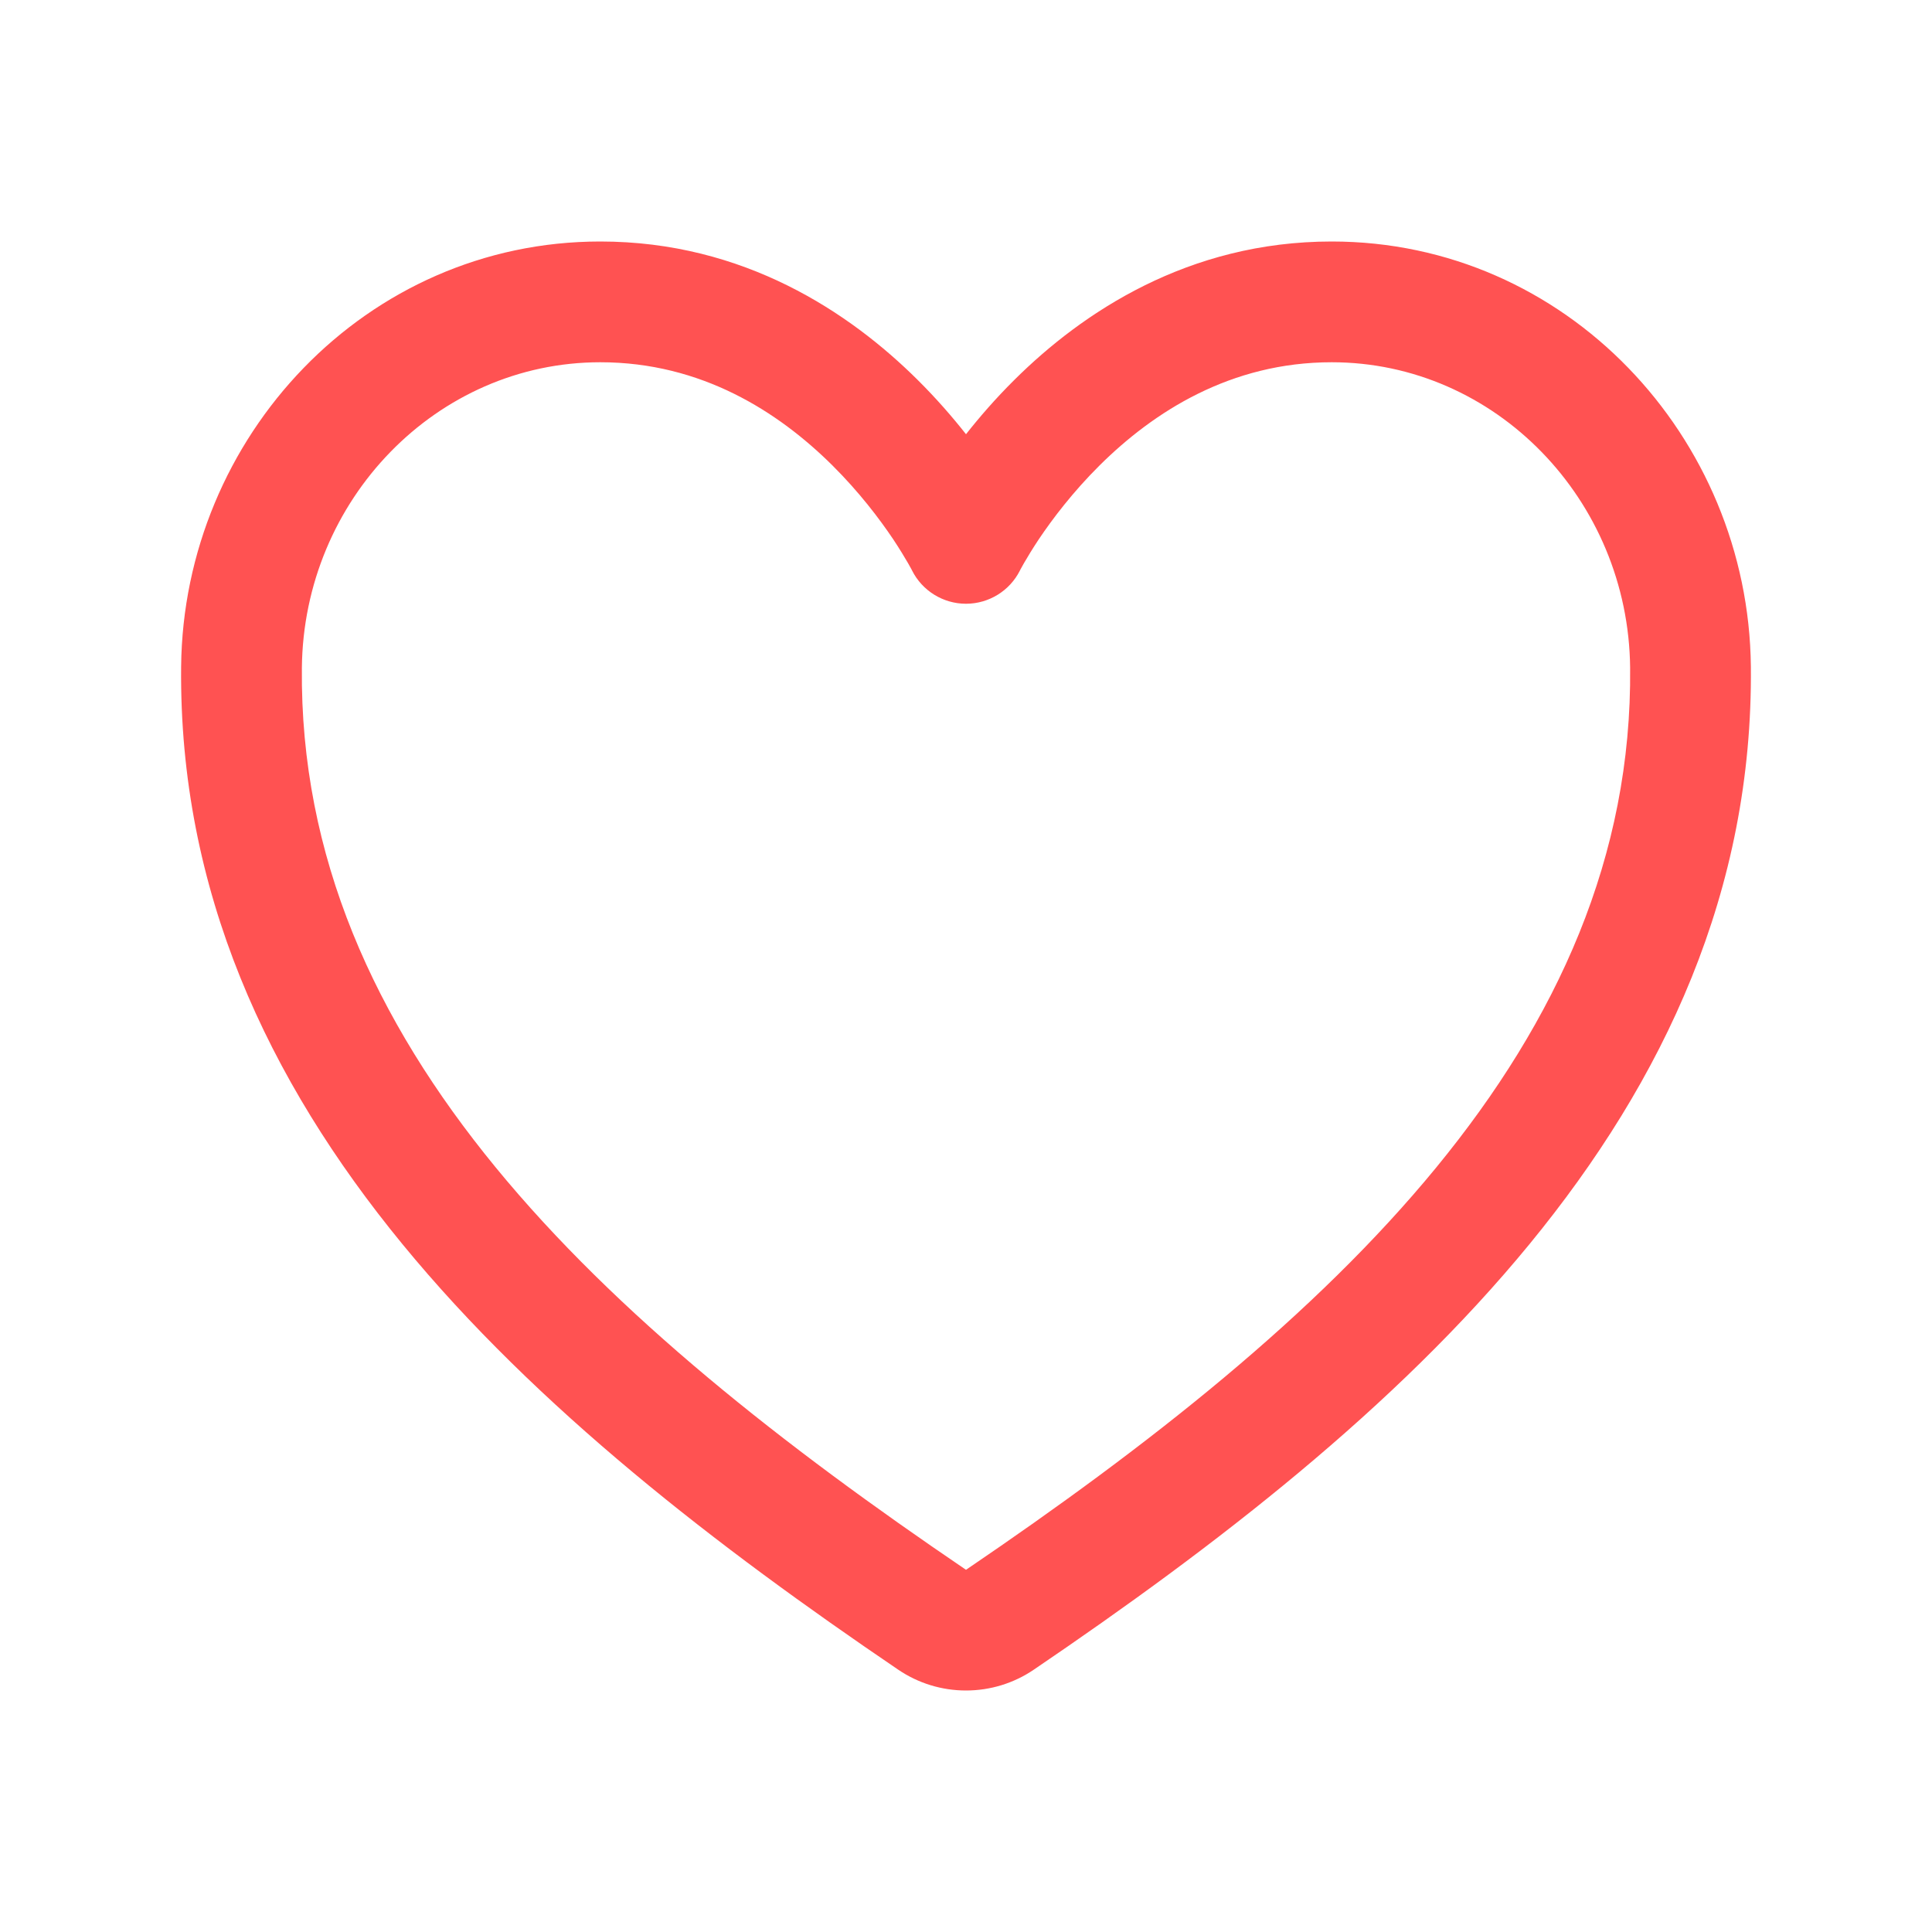
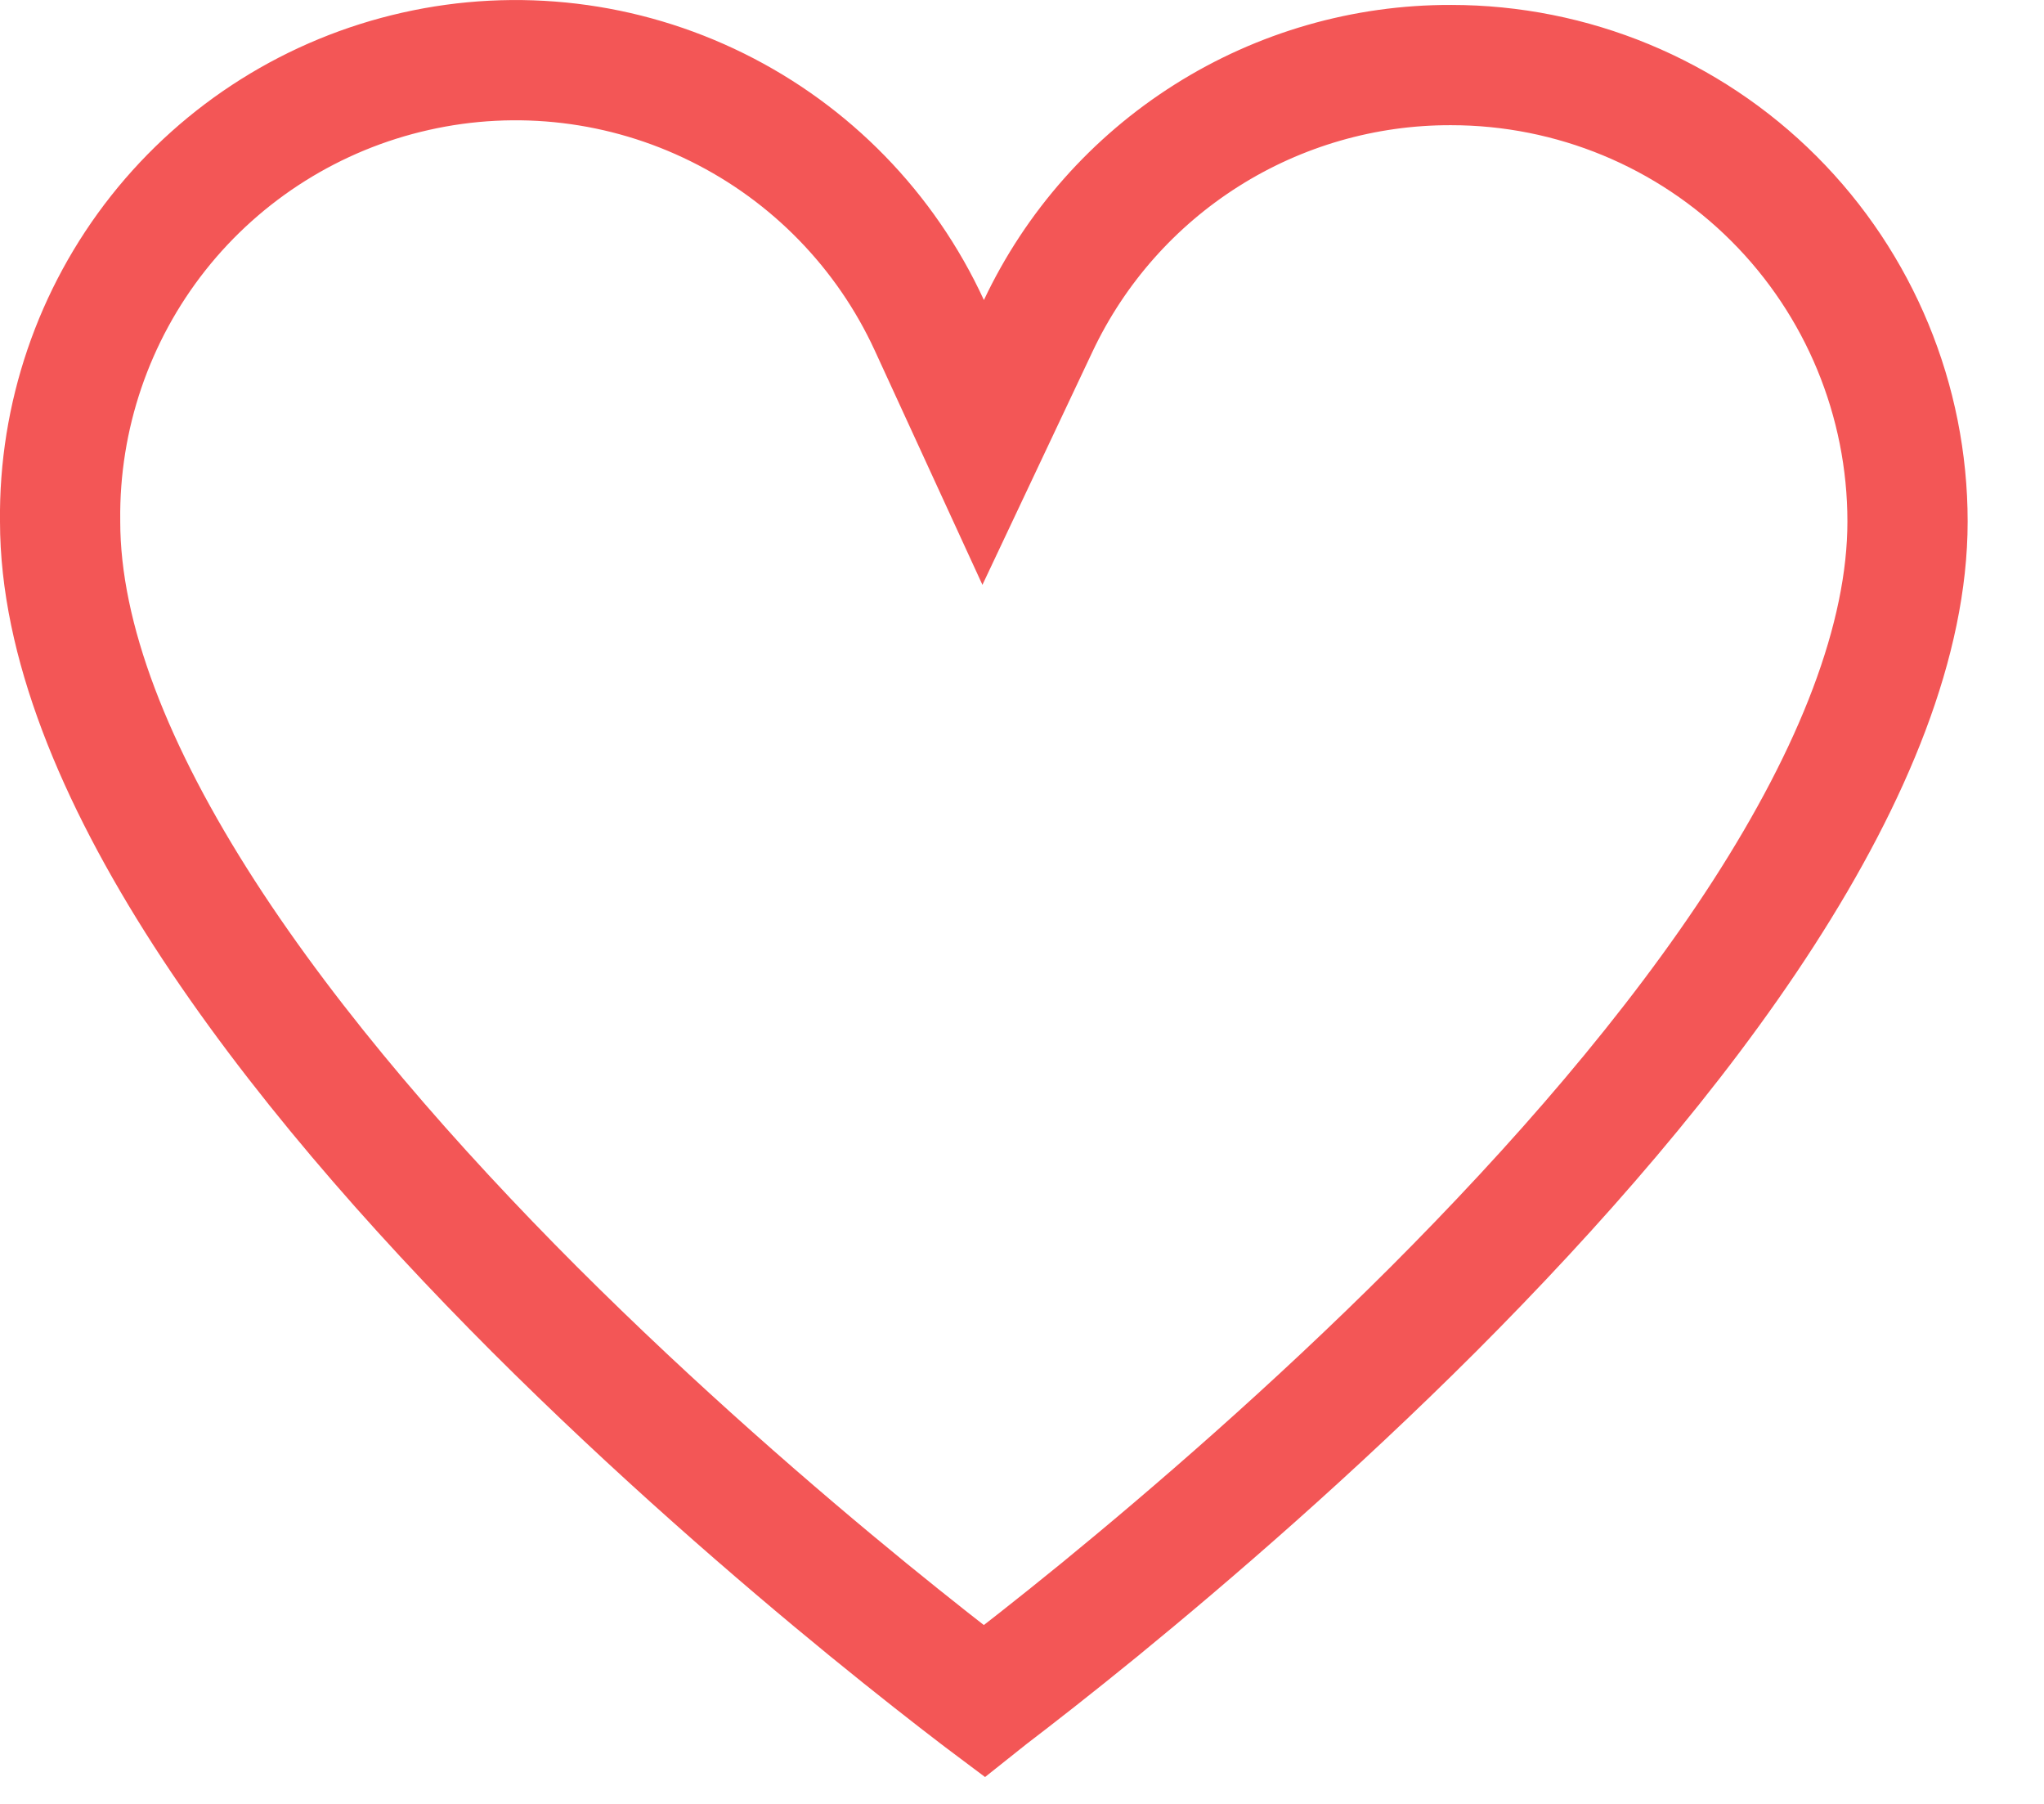
- <svg xmlns="http://www.w3.org/2000/svg" width="24" height="24" viewBox="0 0 24 24" fill="none">
-   <path fill-rule="evenodd" clip-rule="evenodd" d="M2.25 8.28C2.279 5.428 4.545 3 7.457 3C9.244 3 10.559 3.885 11.398 4.718C11.632 4.95 11.832 5.181 12 5.394C12.168 5.181 12.368 4.95 12.602 4.718C13.441 3.885 14.756 3 16.543 3C19.455 3 21.721 5.428 21.75 8.28C21.805 13.842 17.336 17.691 12.844 20.74C12.595 20.91 12.301 21 12 21C11.699 21 11.405 20.91 11.156 20.74C6.663 17.691 2.194 13.843 2.25 8.28ZM12.67 7.087C12.543 7.34 12.283 7.5 12 7.5C11.717 7.5 11.457 7.34 11.33 7.087C11.33 7.087 11.33 7.086 11.329 7.085C11.328 7.084 11.327 7.081 11.325 7.077C11.323 7.075 11.322 7.072 11.321 7.069C11.312 7.054 11.298 7.028 11.279 6.994C11.239 6.925 11.178 6.823 11.095 6.698C10.927 6.448 10.675 6.114 10.341 5.782C9.669 5.115 8.713 4.5 7.457 4.5C5.423 4.5 3.771 6.21 3.75 8.296M12.67 7.087C12.67 7.087 12.67 7.086 12.671 7.085C12.672 7.083 12.675 7.077 12.679 7.069C12.688 7.054 12.702 7.028 12.721 6.994C12.761 6.925 12.822 6.823 12.905 6.698C13.073 6.448 13.325 6.114 13.659 5.782C14.331 5.115 15.287 4.5 16.543 4.5C18.577 4.5 20.229 6.21 20.25 8.295C20.297 12.983 16.532 16.424 12.001 19.5L11.999 19.5C7.467 16.424 3.703 12.982 3.75 8.296" fill="#FF5252" />
+ <svg xmlns="http://www.w3.org/2000/svg" width="17" height="15" viewBox="0 0 17 15" fill="none">
+   <path d="M0.5 4.331C0.49 3.464 0.778 2.619 1.316 1.938C1.854 1.258 2.61 0.783 3.456 0.593C4.302 0.402 5.188 0.508 5.966 0.893C6.743 1.277 7.366 1.916 7.729 2.704L8.177 3.679L8.635 2.709C8.942 2.059 9.428 1.51 10.036 1.126C10.644 0.742 11.349 0.539 12.068 0.541H12.069C13.076 0.541 14.042 0.94 14.754 1.652C15.466 2.364 15.865 3.33 15.865 4.337C15.865 5.321 15.413 6.437 14.667 7.594C13.927 8.742 12.93 9.877 11.921 10.887C10.913 11.894 9.903 12.765 9.145 13.385C8.766 13.694 8.45 13.94 8.23 14.108C8.214 14.121 8.198 14.132 8.183 14.144C8.167 14.132 8.151 14.121 8.135 14.108C7.915 13.94 7.6 13.694 7.221 13.385C6.462 12.765 5.453 11.894 4.445 10.887C3.436 9.877 2.44 8.742 1.699 7.594C0.953 6.437 0.5 5.321 0.5 4.337V4.331Z" stroke="#F35656" />
</svg>
